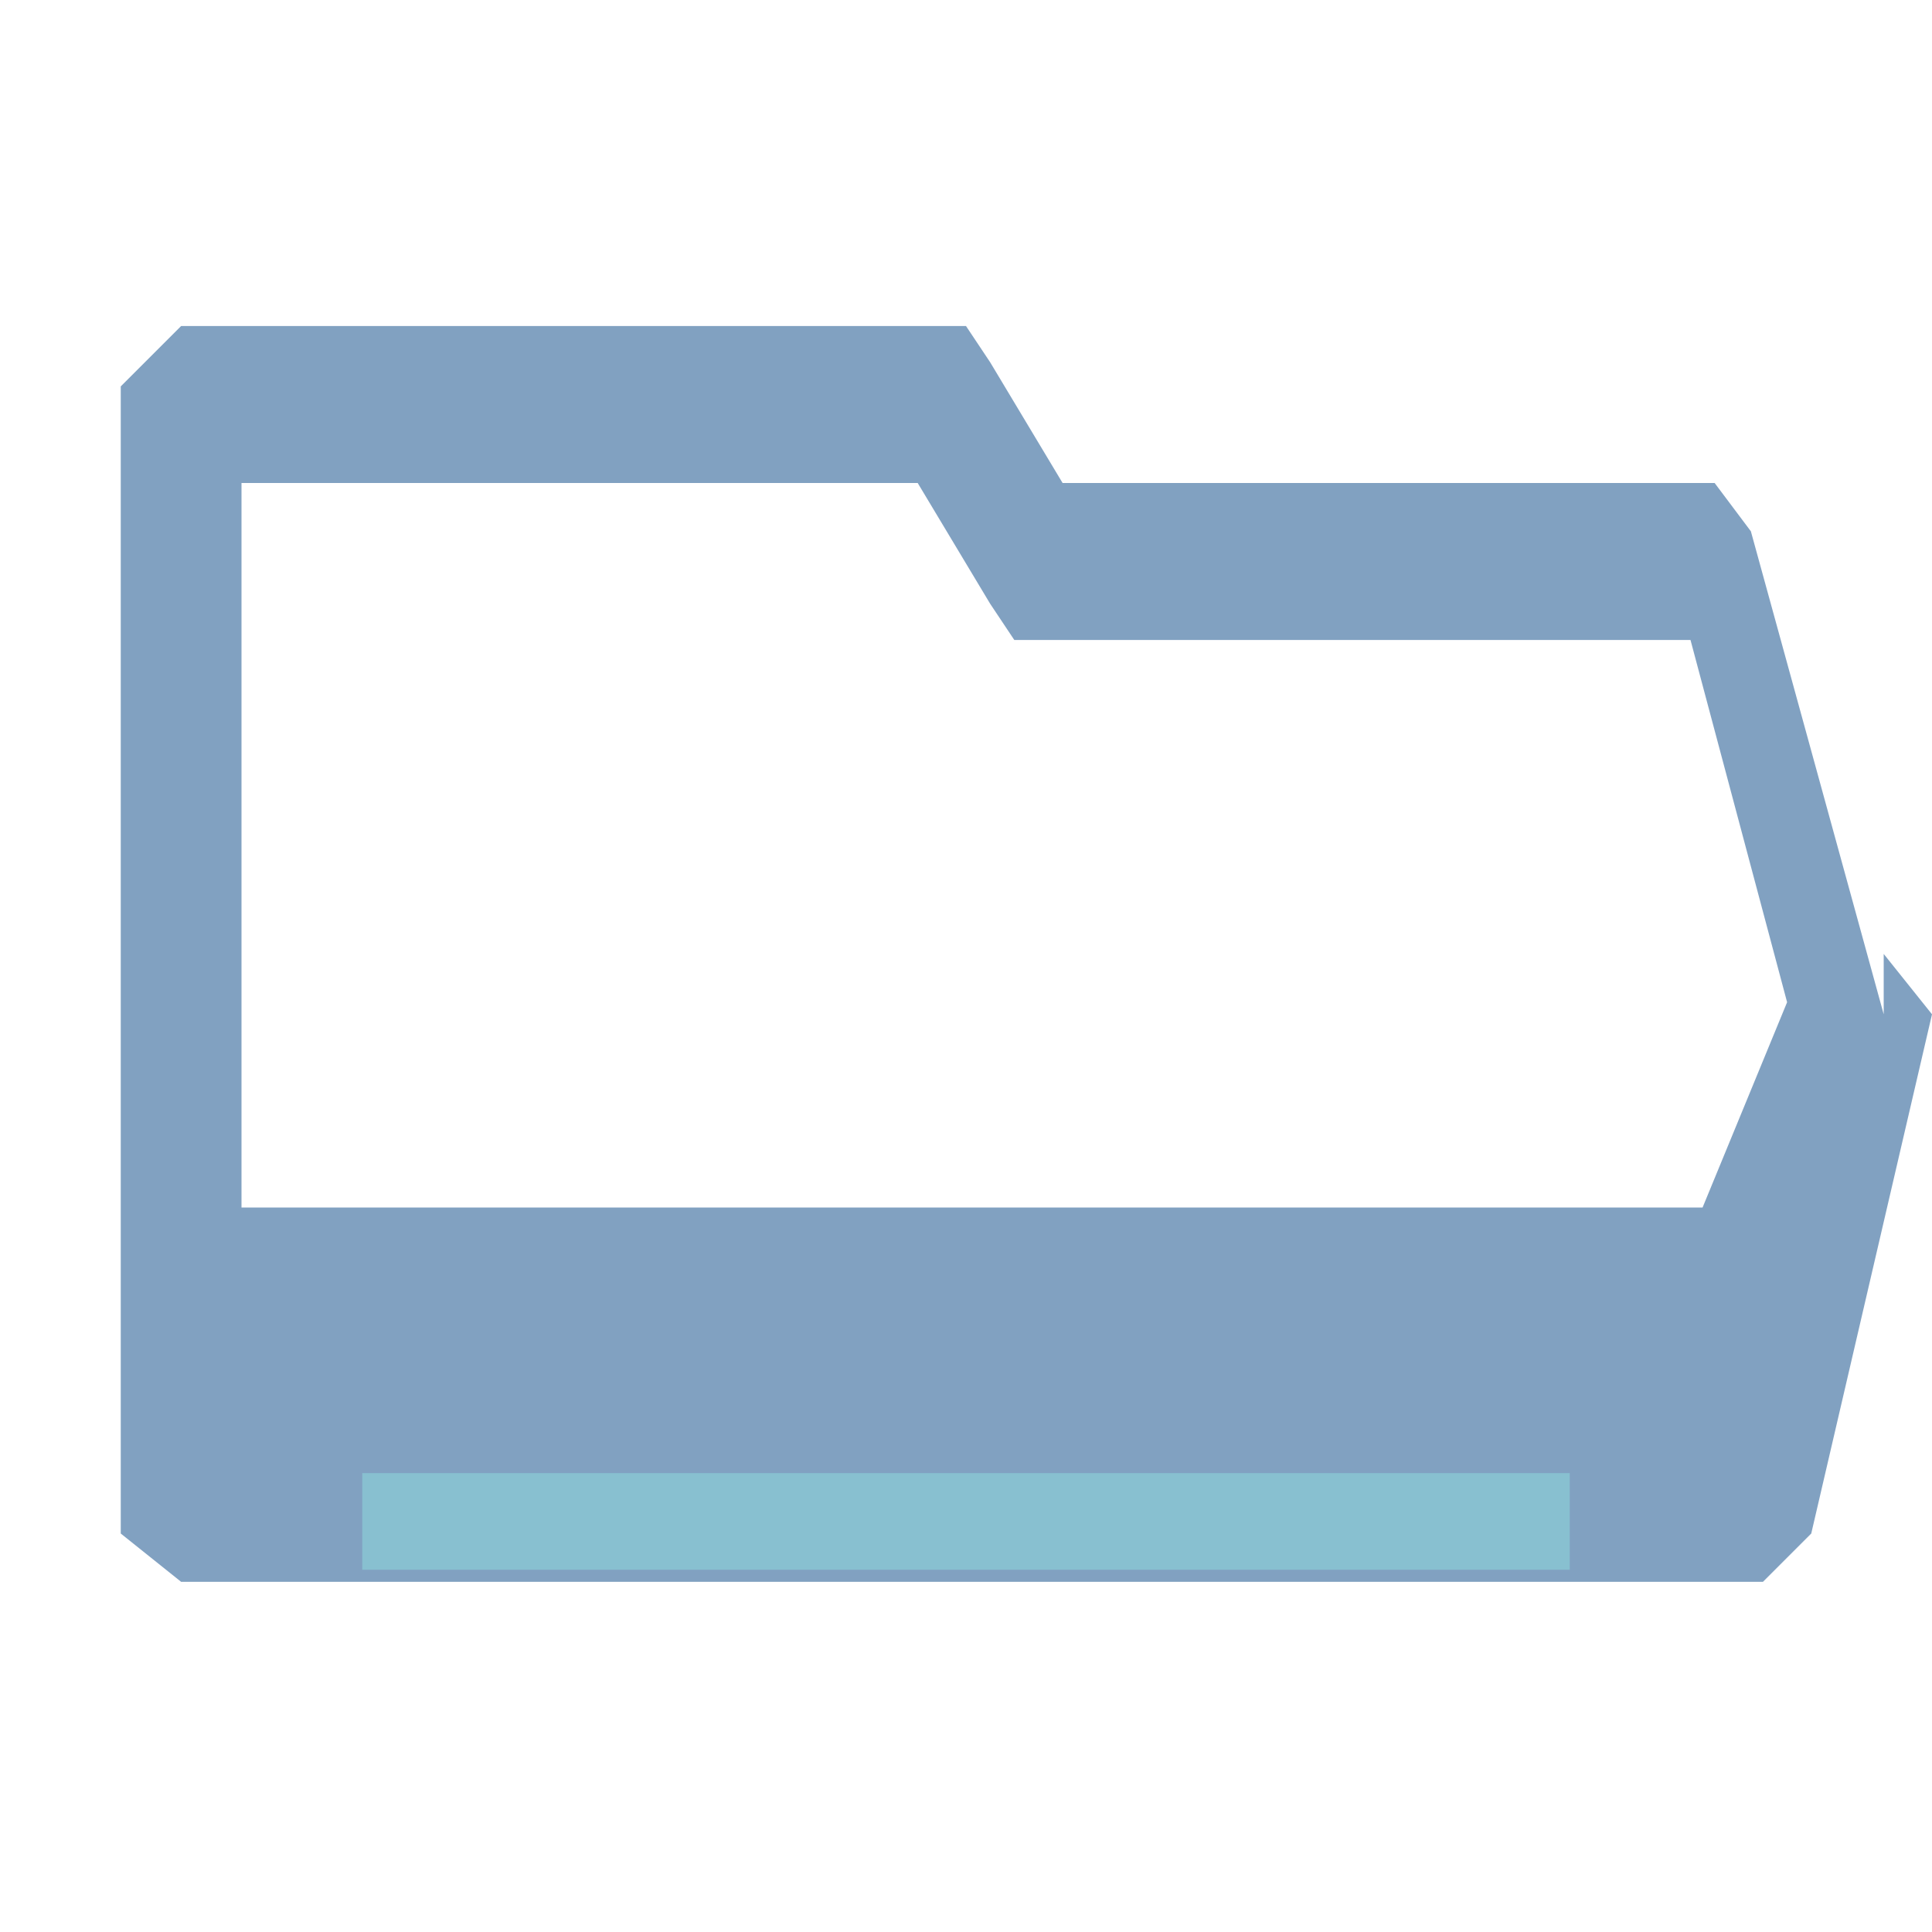
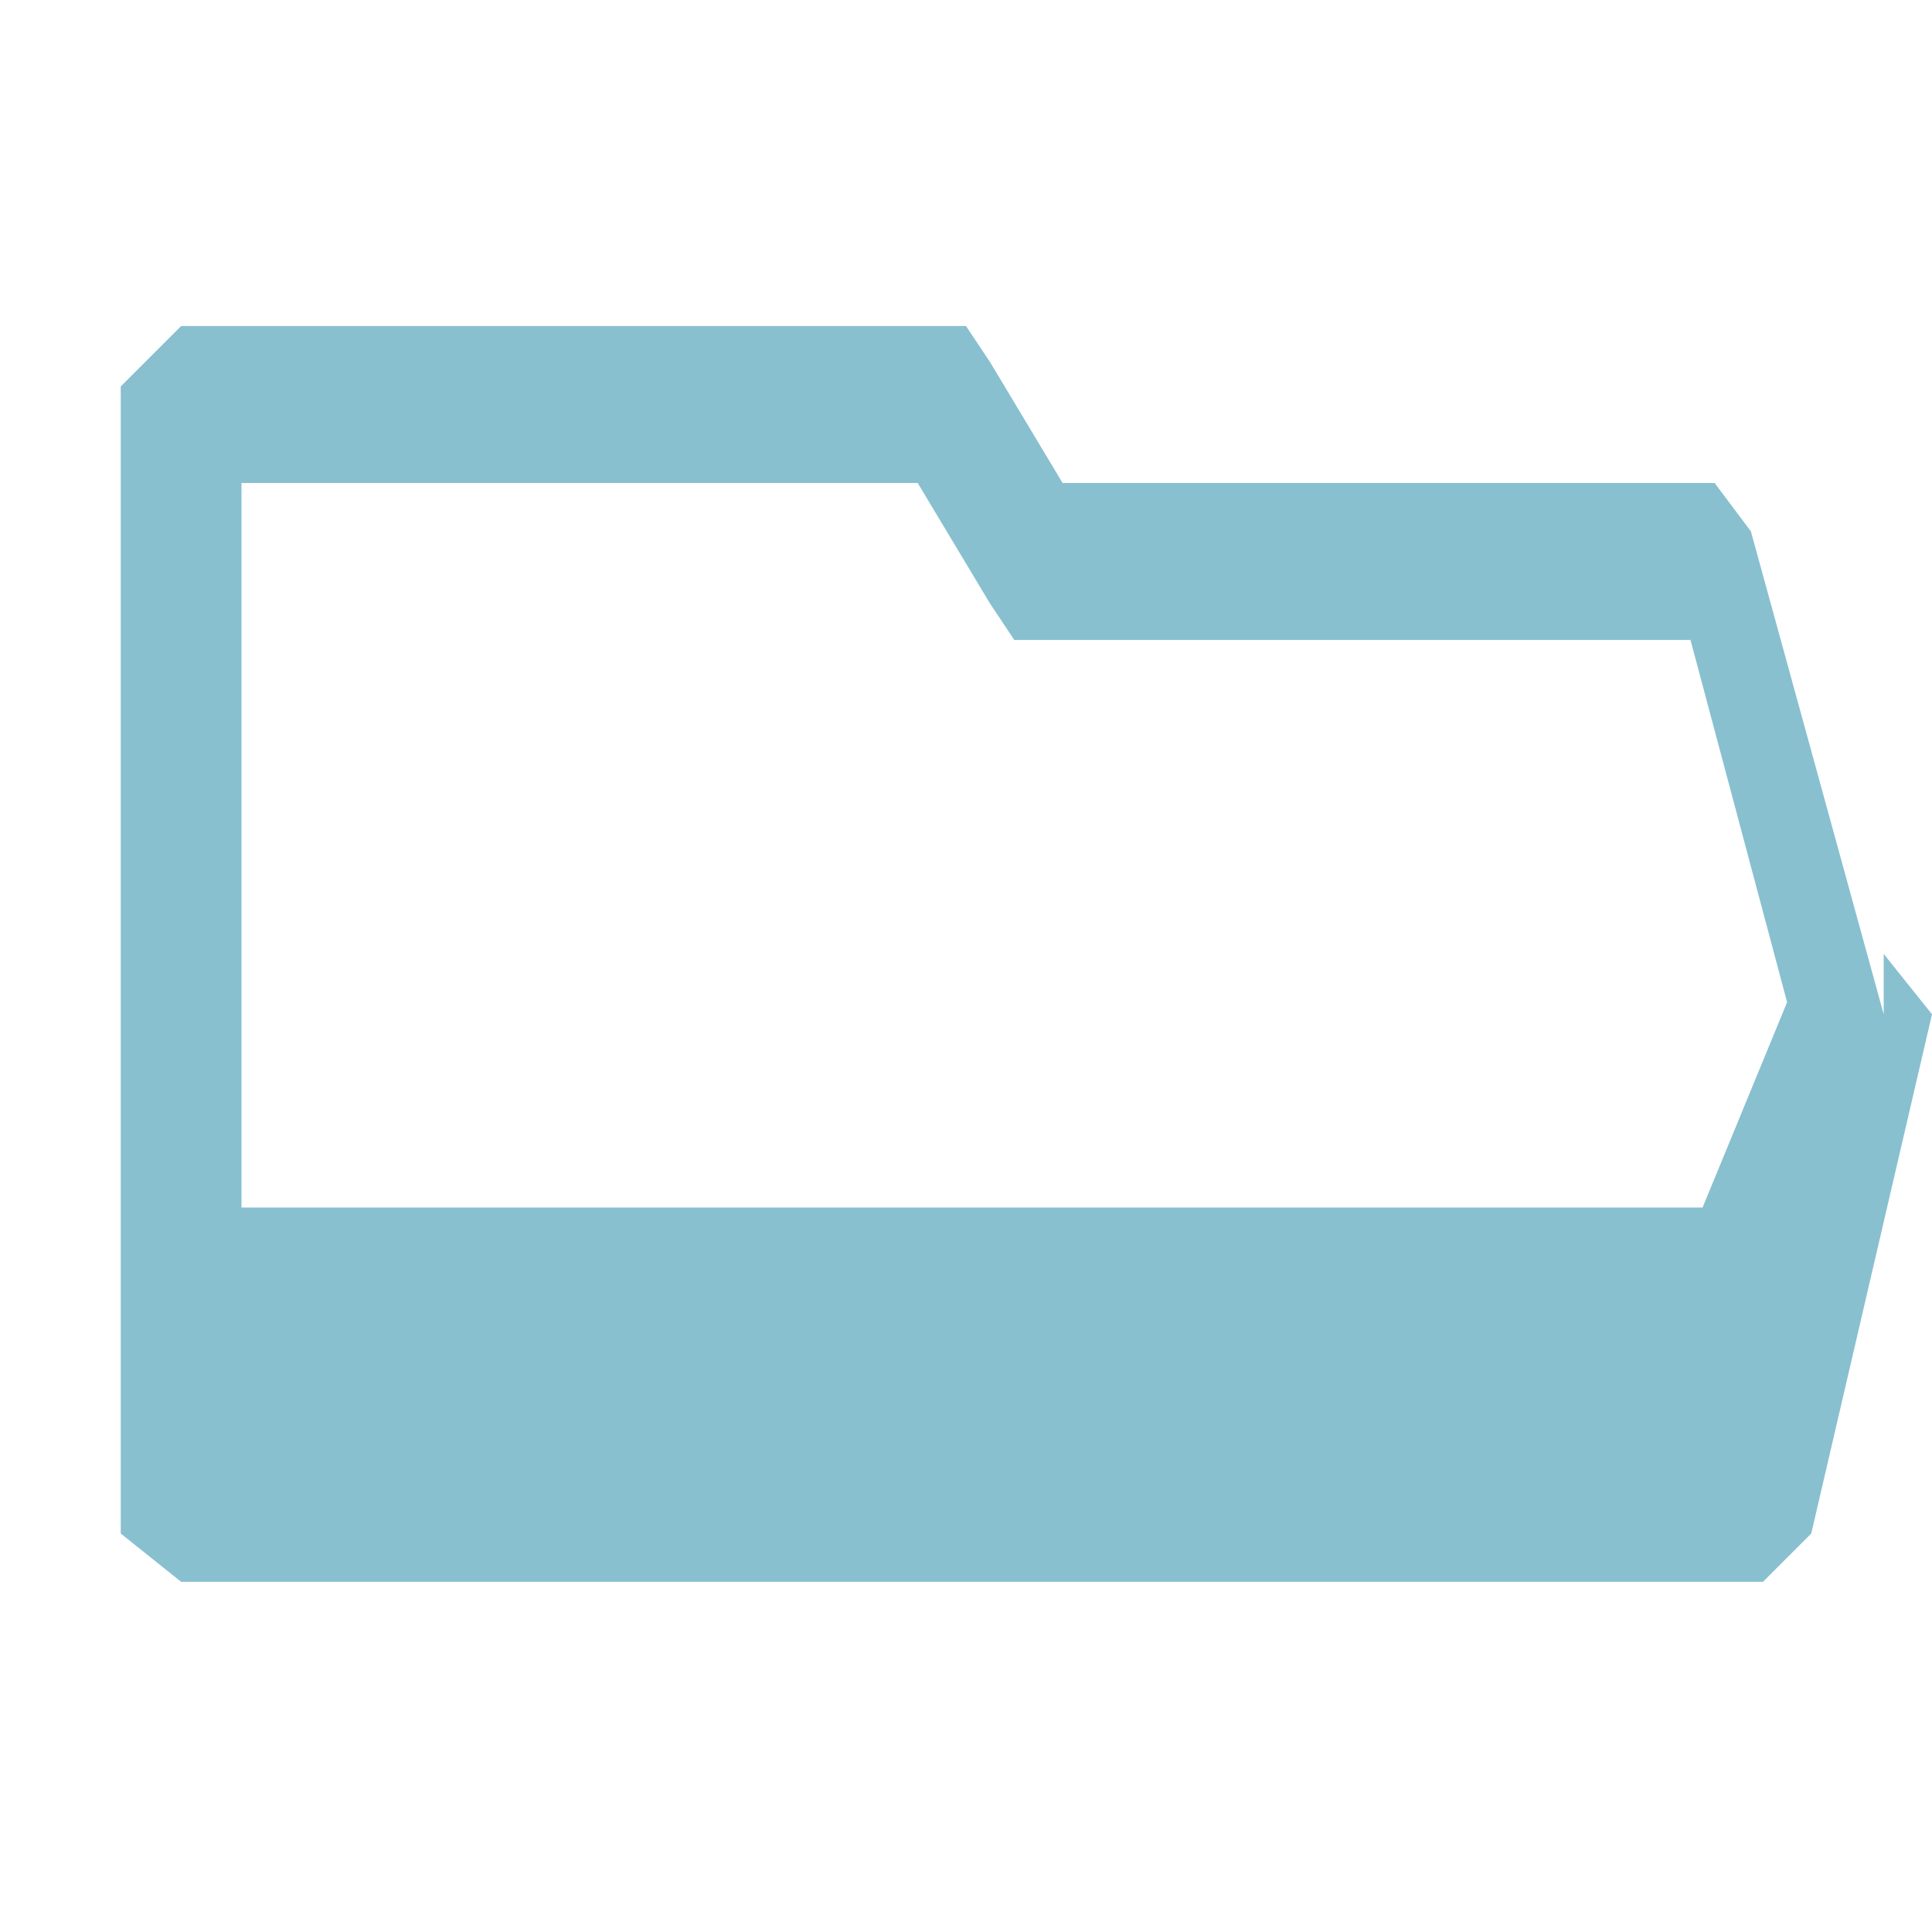
<svg xmlns="http://www.w3.org/2000/svg" viewBox="0 0 16 16" width="16" height="16">
-   <path fill="#81a1c1" d="M15.6 8.4l-1.1-4-.3-.4H8.8l-.6-1-.2-.3H1.5l-.5.5v9.5l.5.4h13.1l.4-.4 1-4.3-.4-.5zM2 4h5.6l.6 1 .2.3H14l.8 3H2V4zm12.1 6H2v-1.7h12.8l-.7 1.7z" />
+   <path fill="#88c0d0" d="M15.6 8.4l-1.1-4-.3-.4H8.8l-.6-1-.2-.3H1.5l-.5.5v9.5l.5.4h13.1l.4-.4 1-4.3-.4-.5zM2 4h5.6l.6 1 .2.3H14l.8 3H2V4zm12.1 6H2v-1.7h12.8l-.7 1.7z" />
  <path fill="#88c0d0" d="M3 12.2h10v.8H3z" />
</svg>
